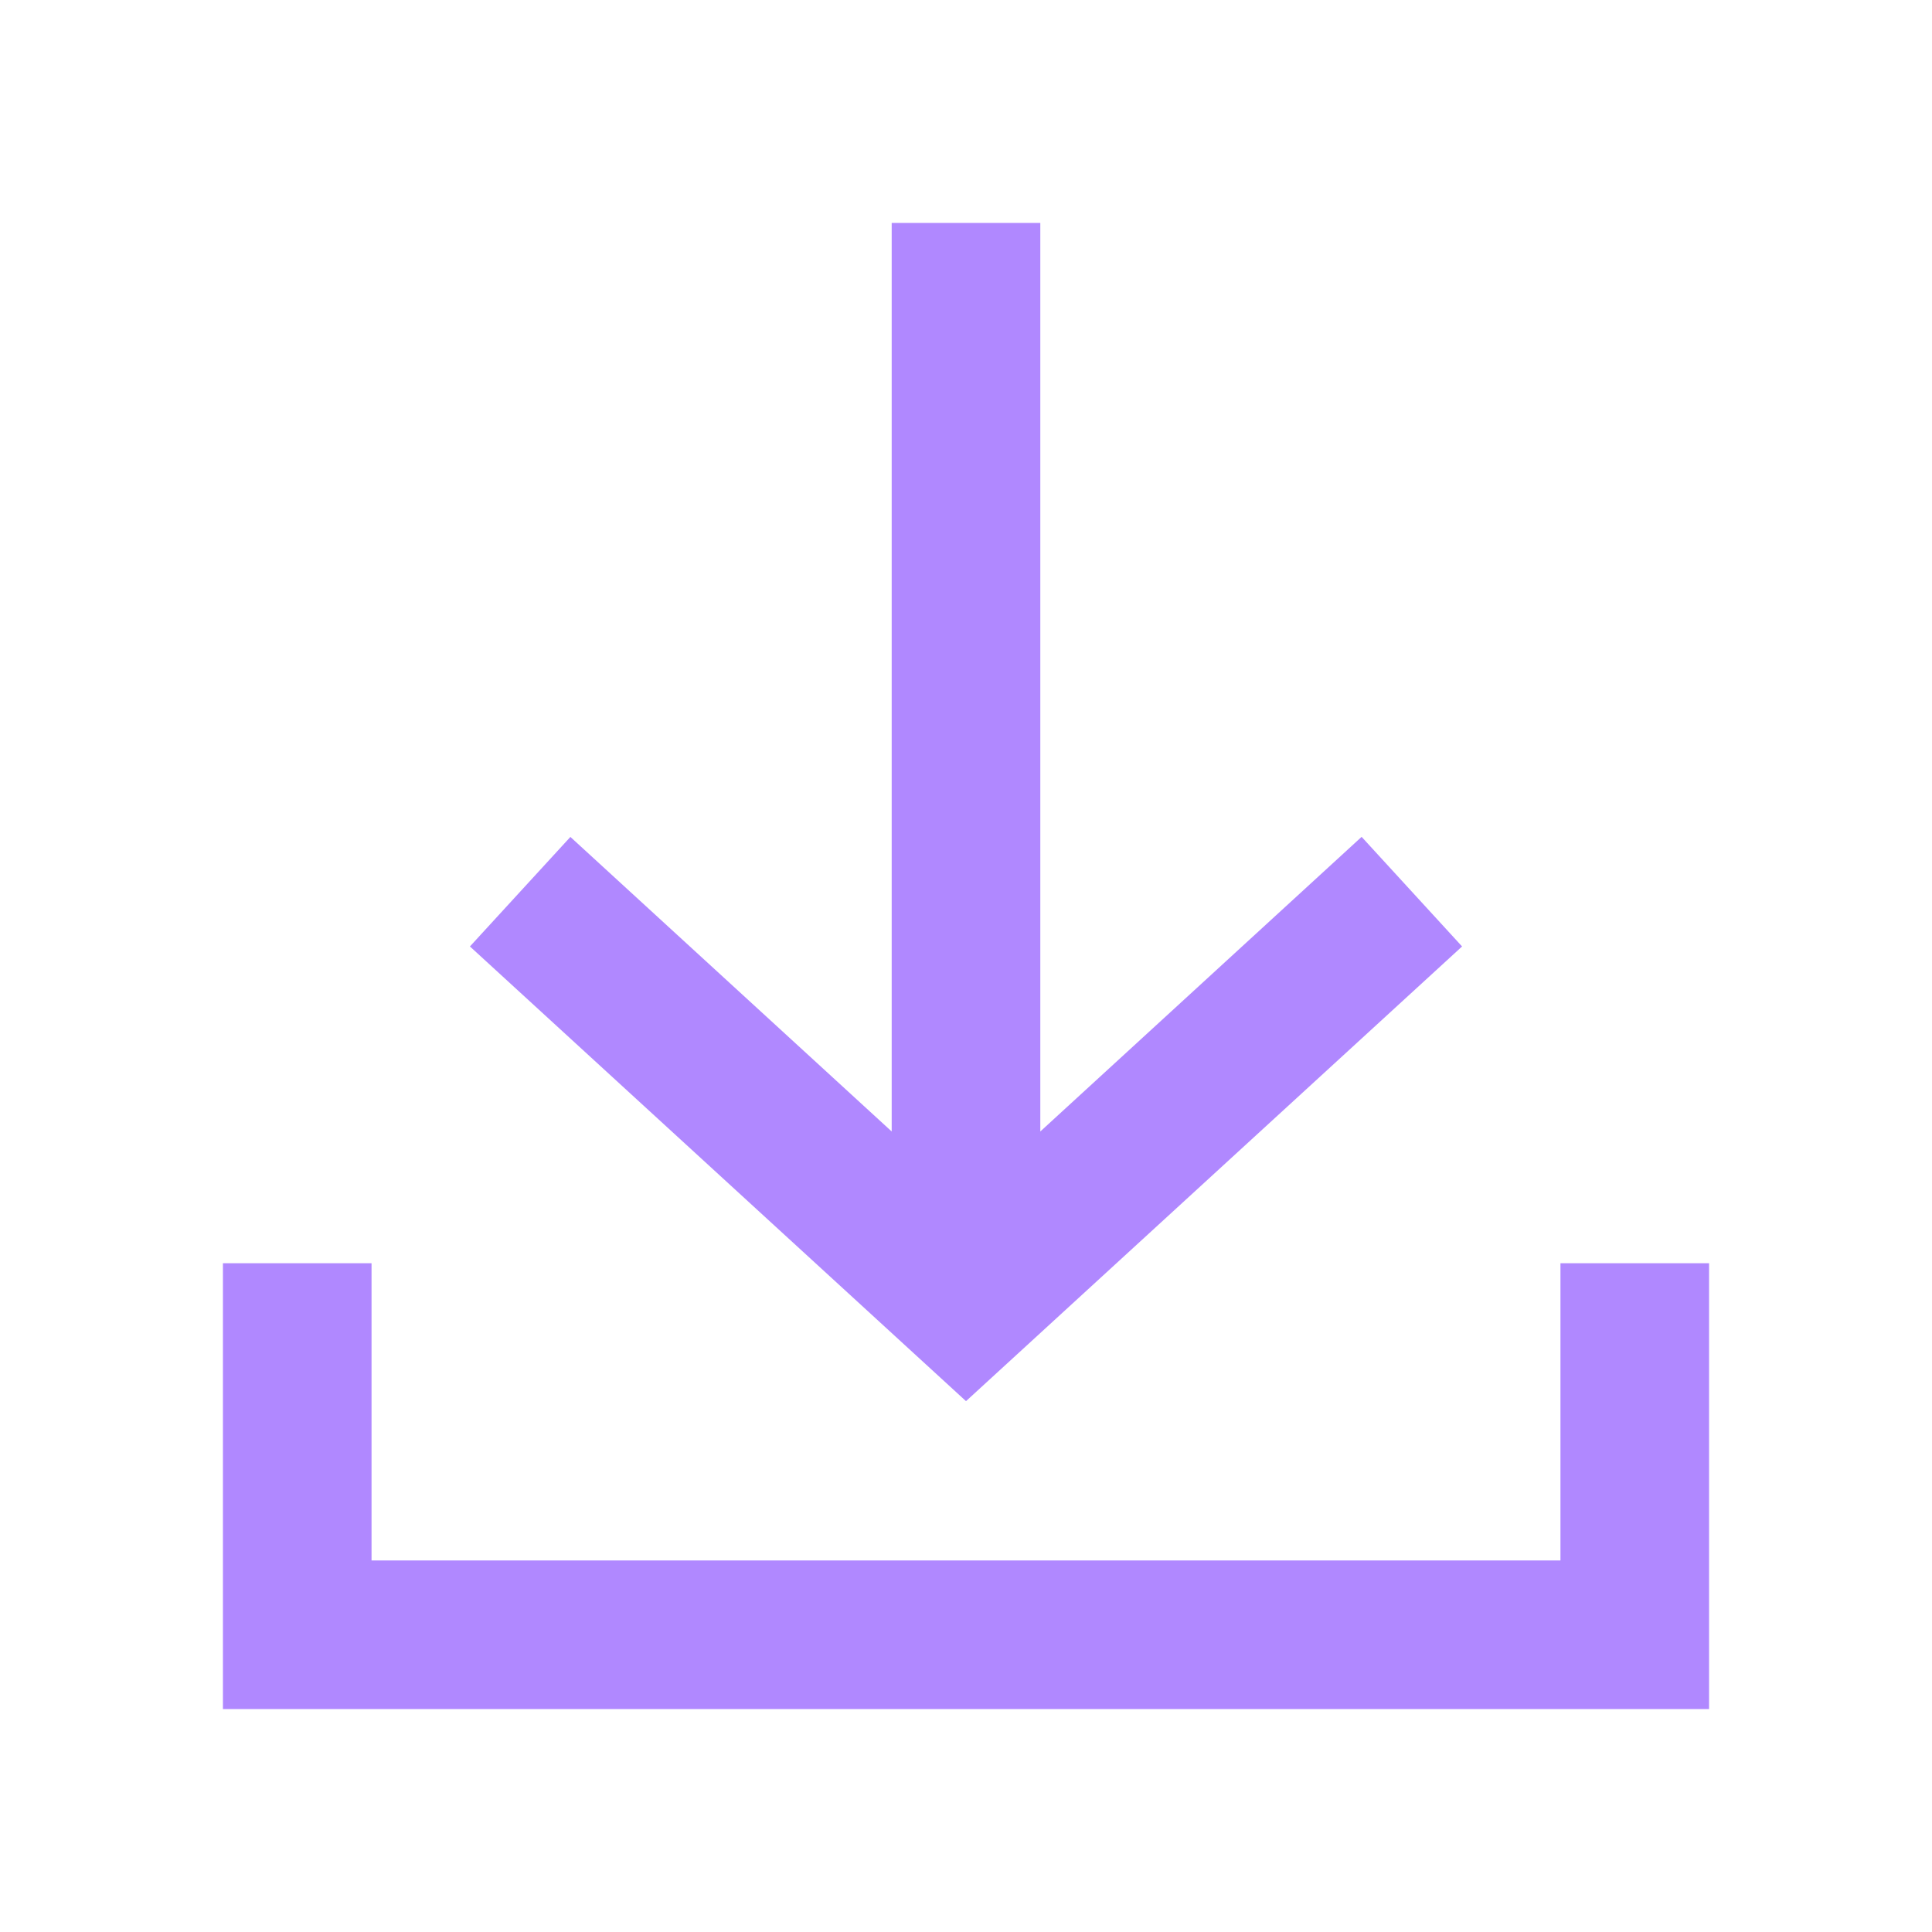
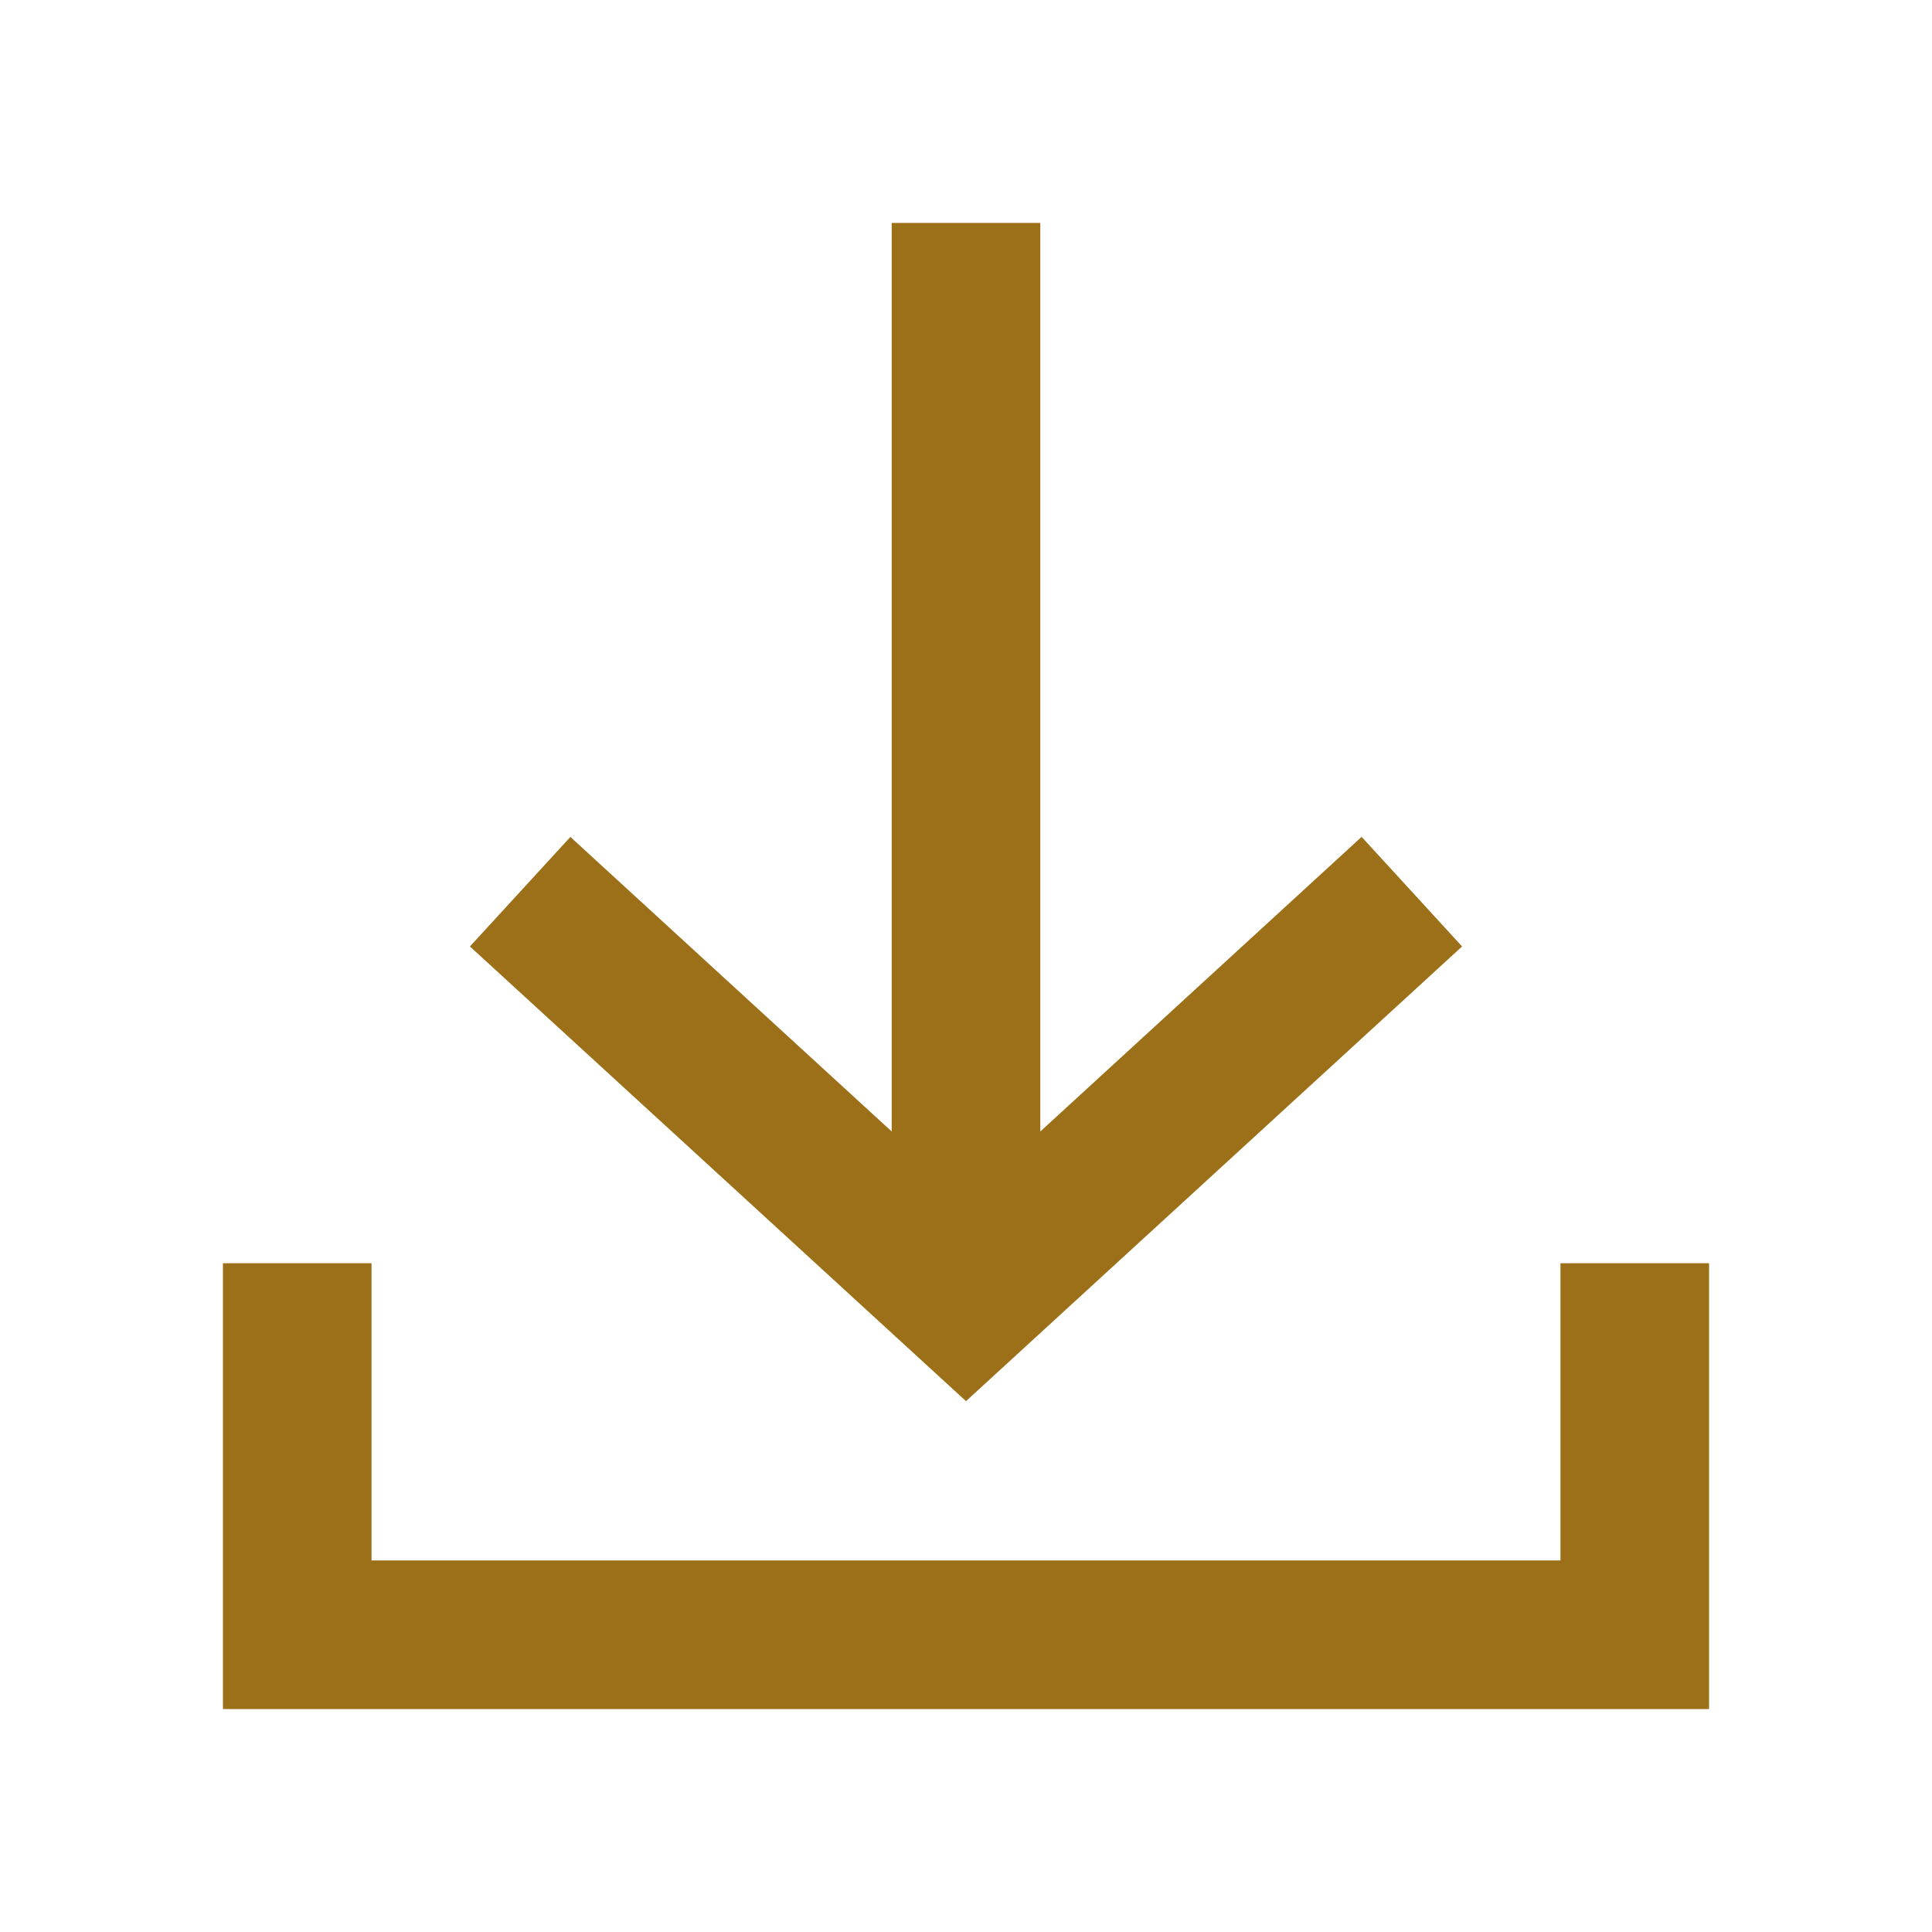
<svg xmlns="http://www.w3.org/2000/svg" id="ic_receive_on" width="26" height="26" viewBox="0 0 26 26">
  <defs>
    <style type="text/css">
-             .cls-1{fill:#b088ff}.cls-2{fill:none}
+             .cls-1{fill:#9c7019}.cls-2{fill:none}
        </style>
  </defs>
  <g id="Group_8834" data-name="Group 8834" transform="translate(1 1)">
    <path id="Path_18892" d="M18.676 11.737l-1.352-1.475L13 14.227V2h-2v12.227l-4.324-3.964-1.352 1.474L12 17.856z" class="cls-1" data-name="Path 18892" />
    <path id="Path_18893" d="M20 16v4H4v-4H2v6h20v-6z" class="cls-1" data-name="Path 18893" />
  </g>
  <path id="Rectangle_4413" d="M0 0h26v26H0z" class="cls-2" data-name="Rectangle 4413" />
</svg>
